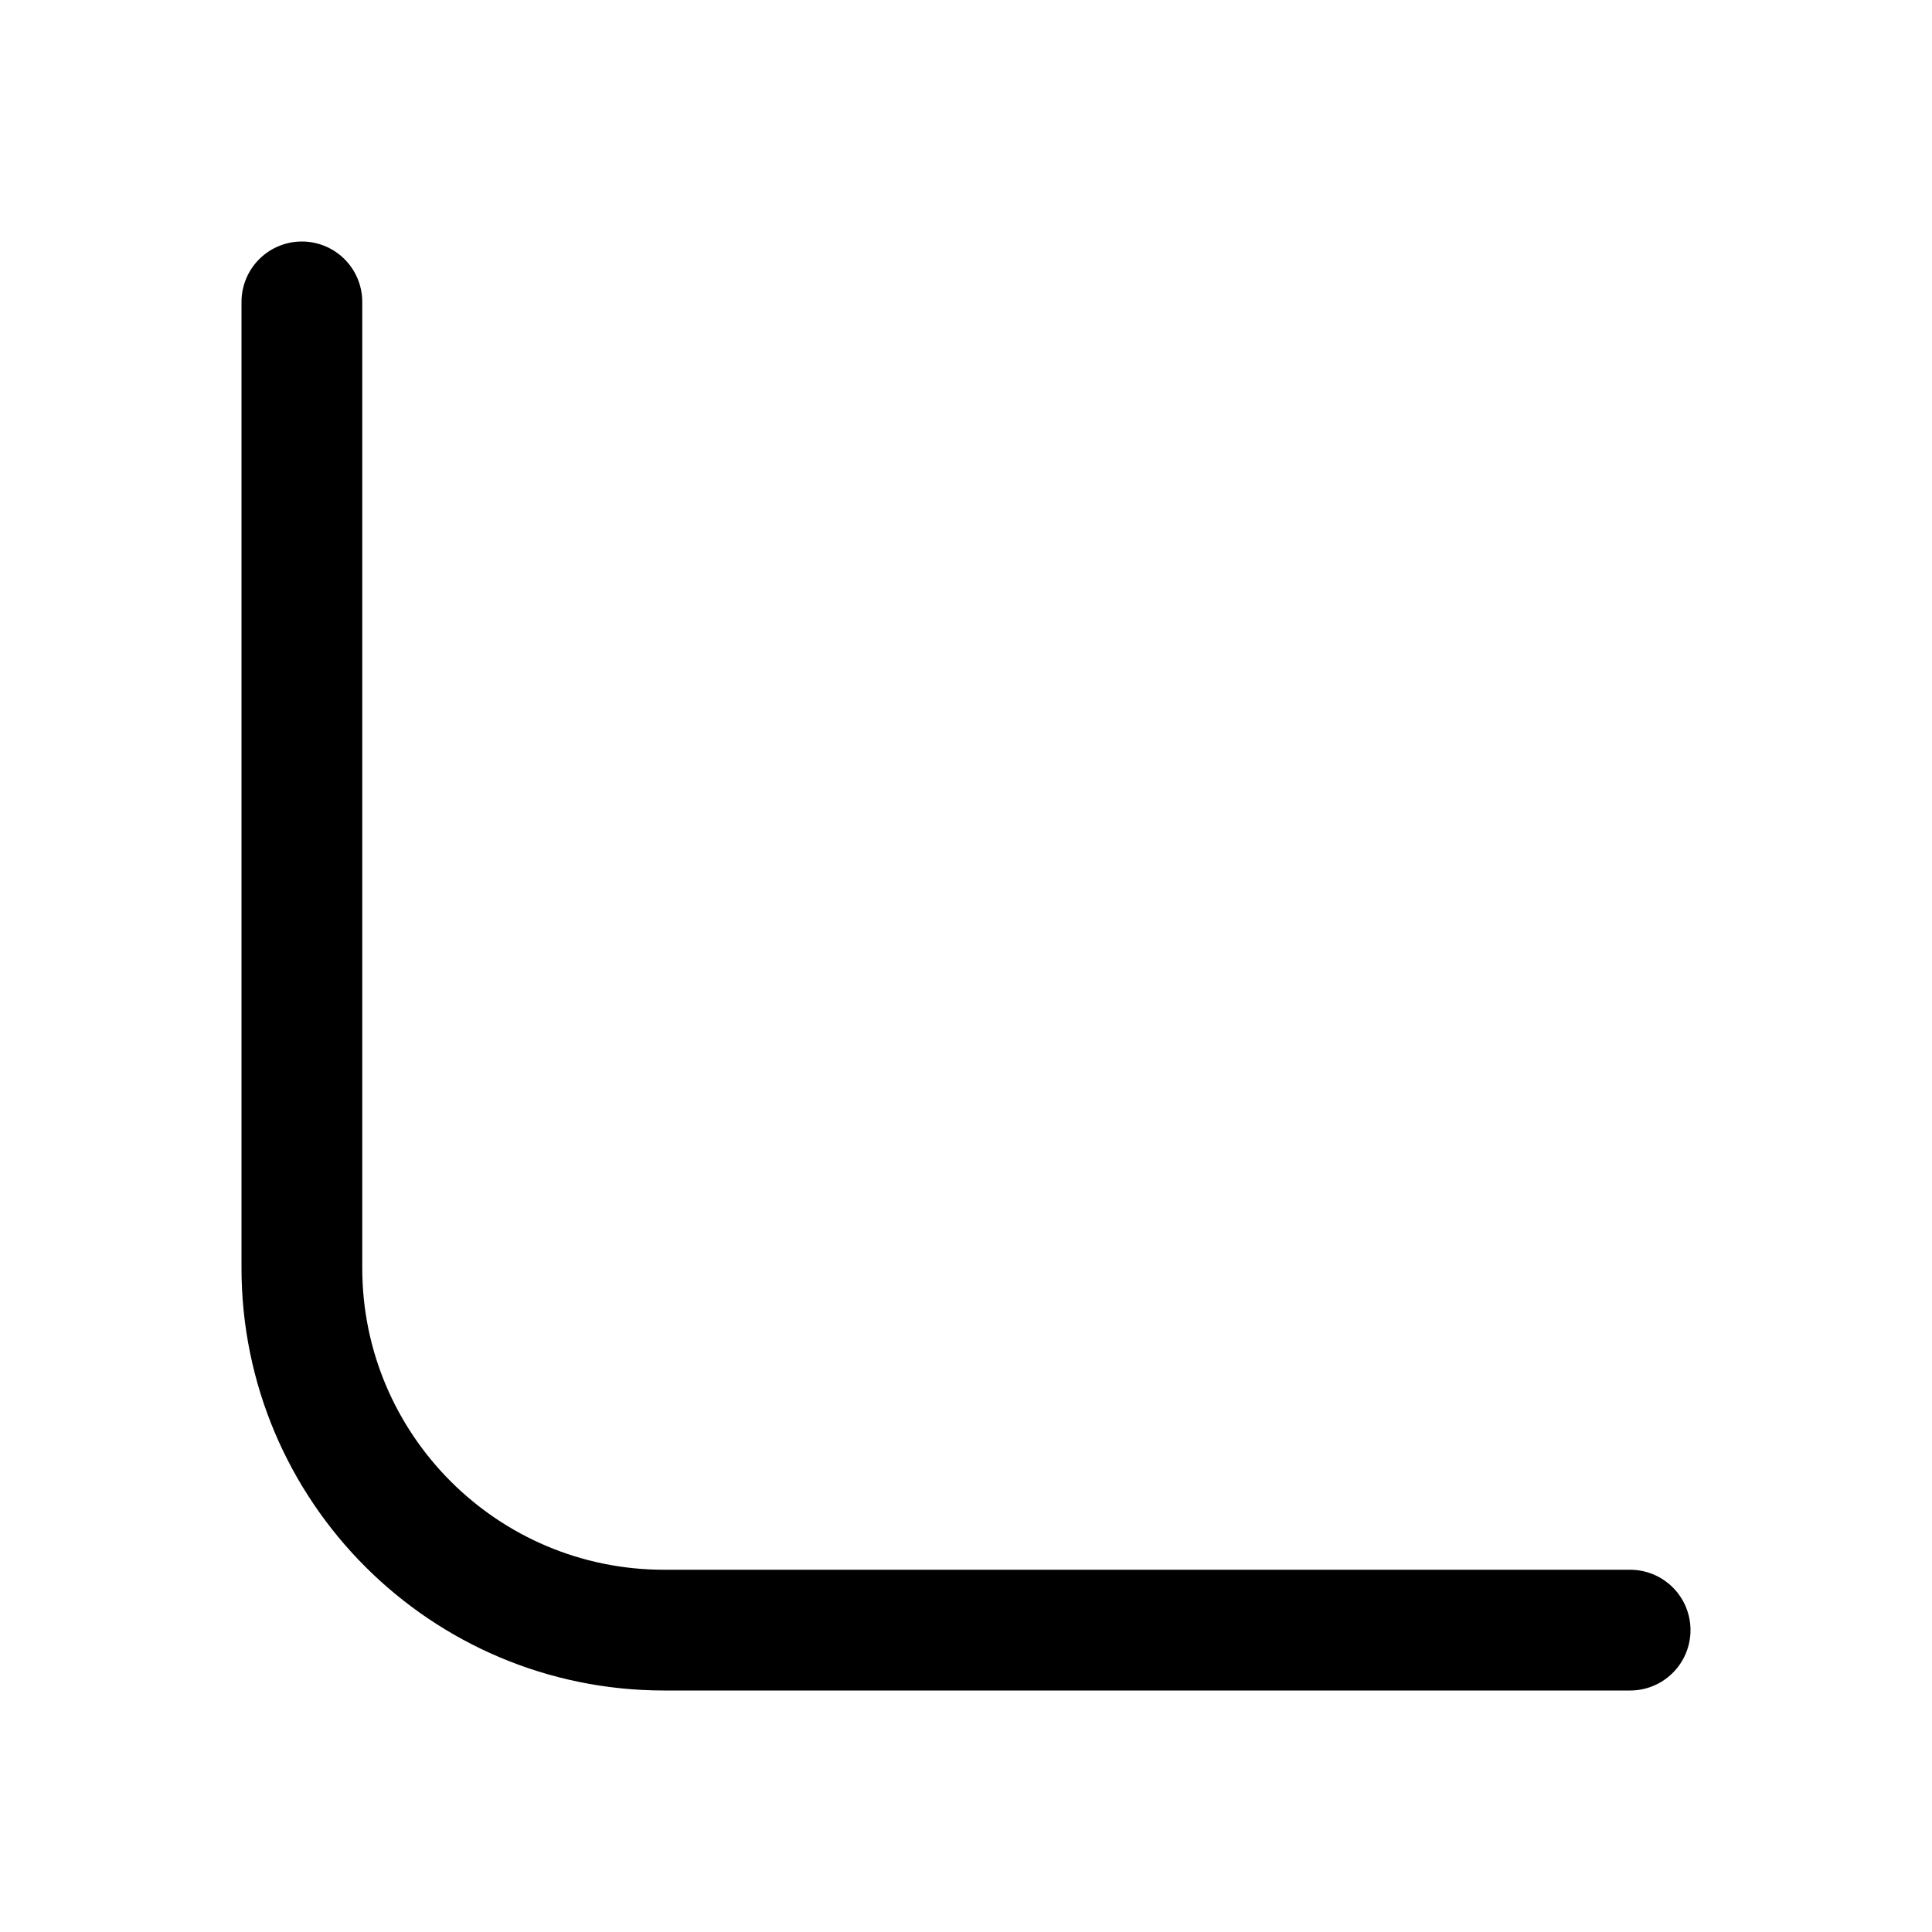
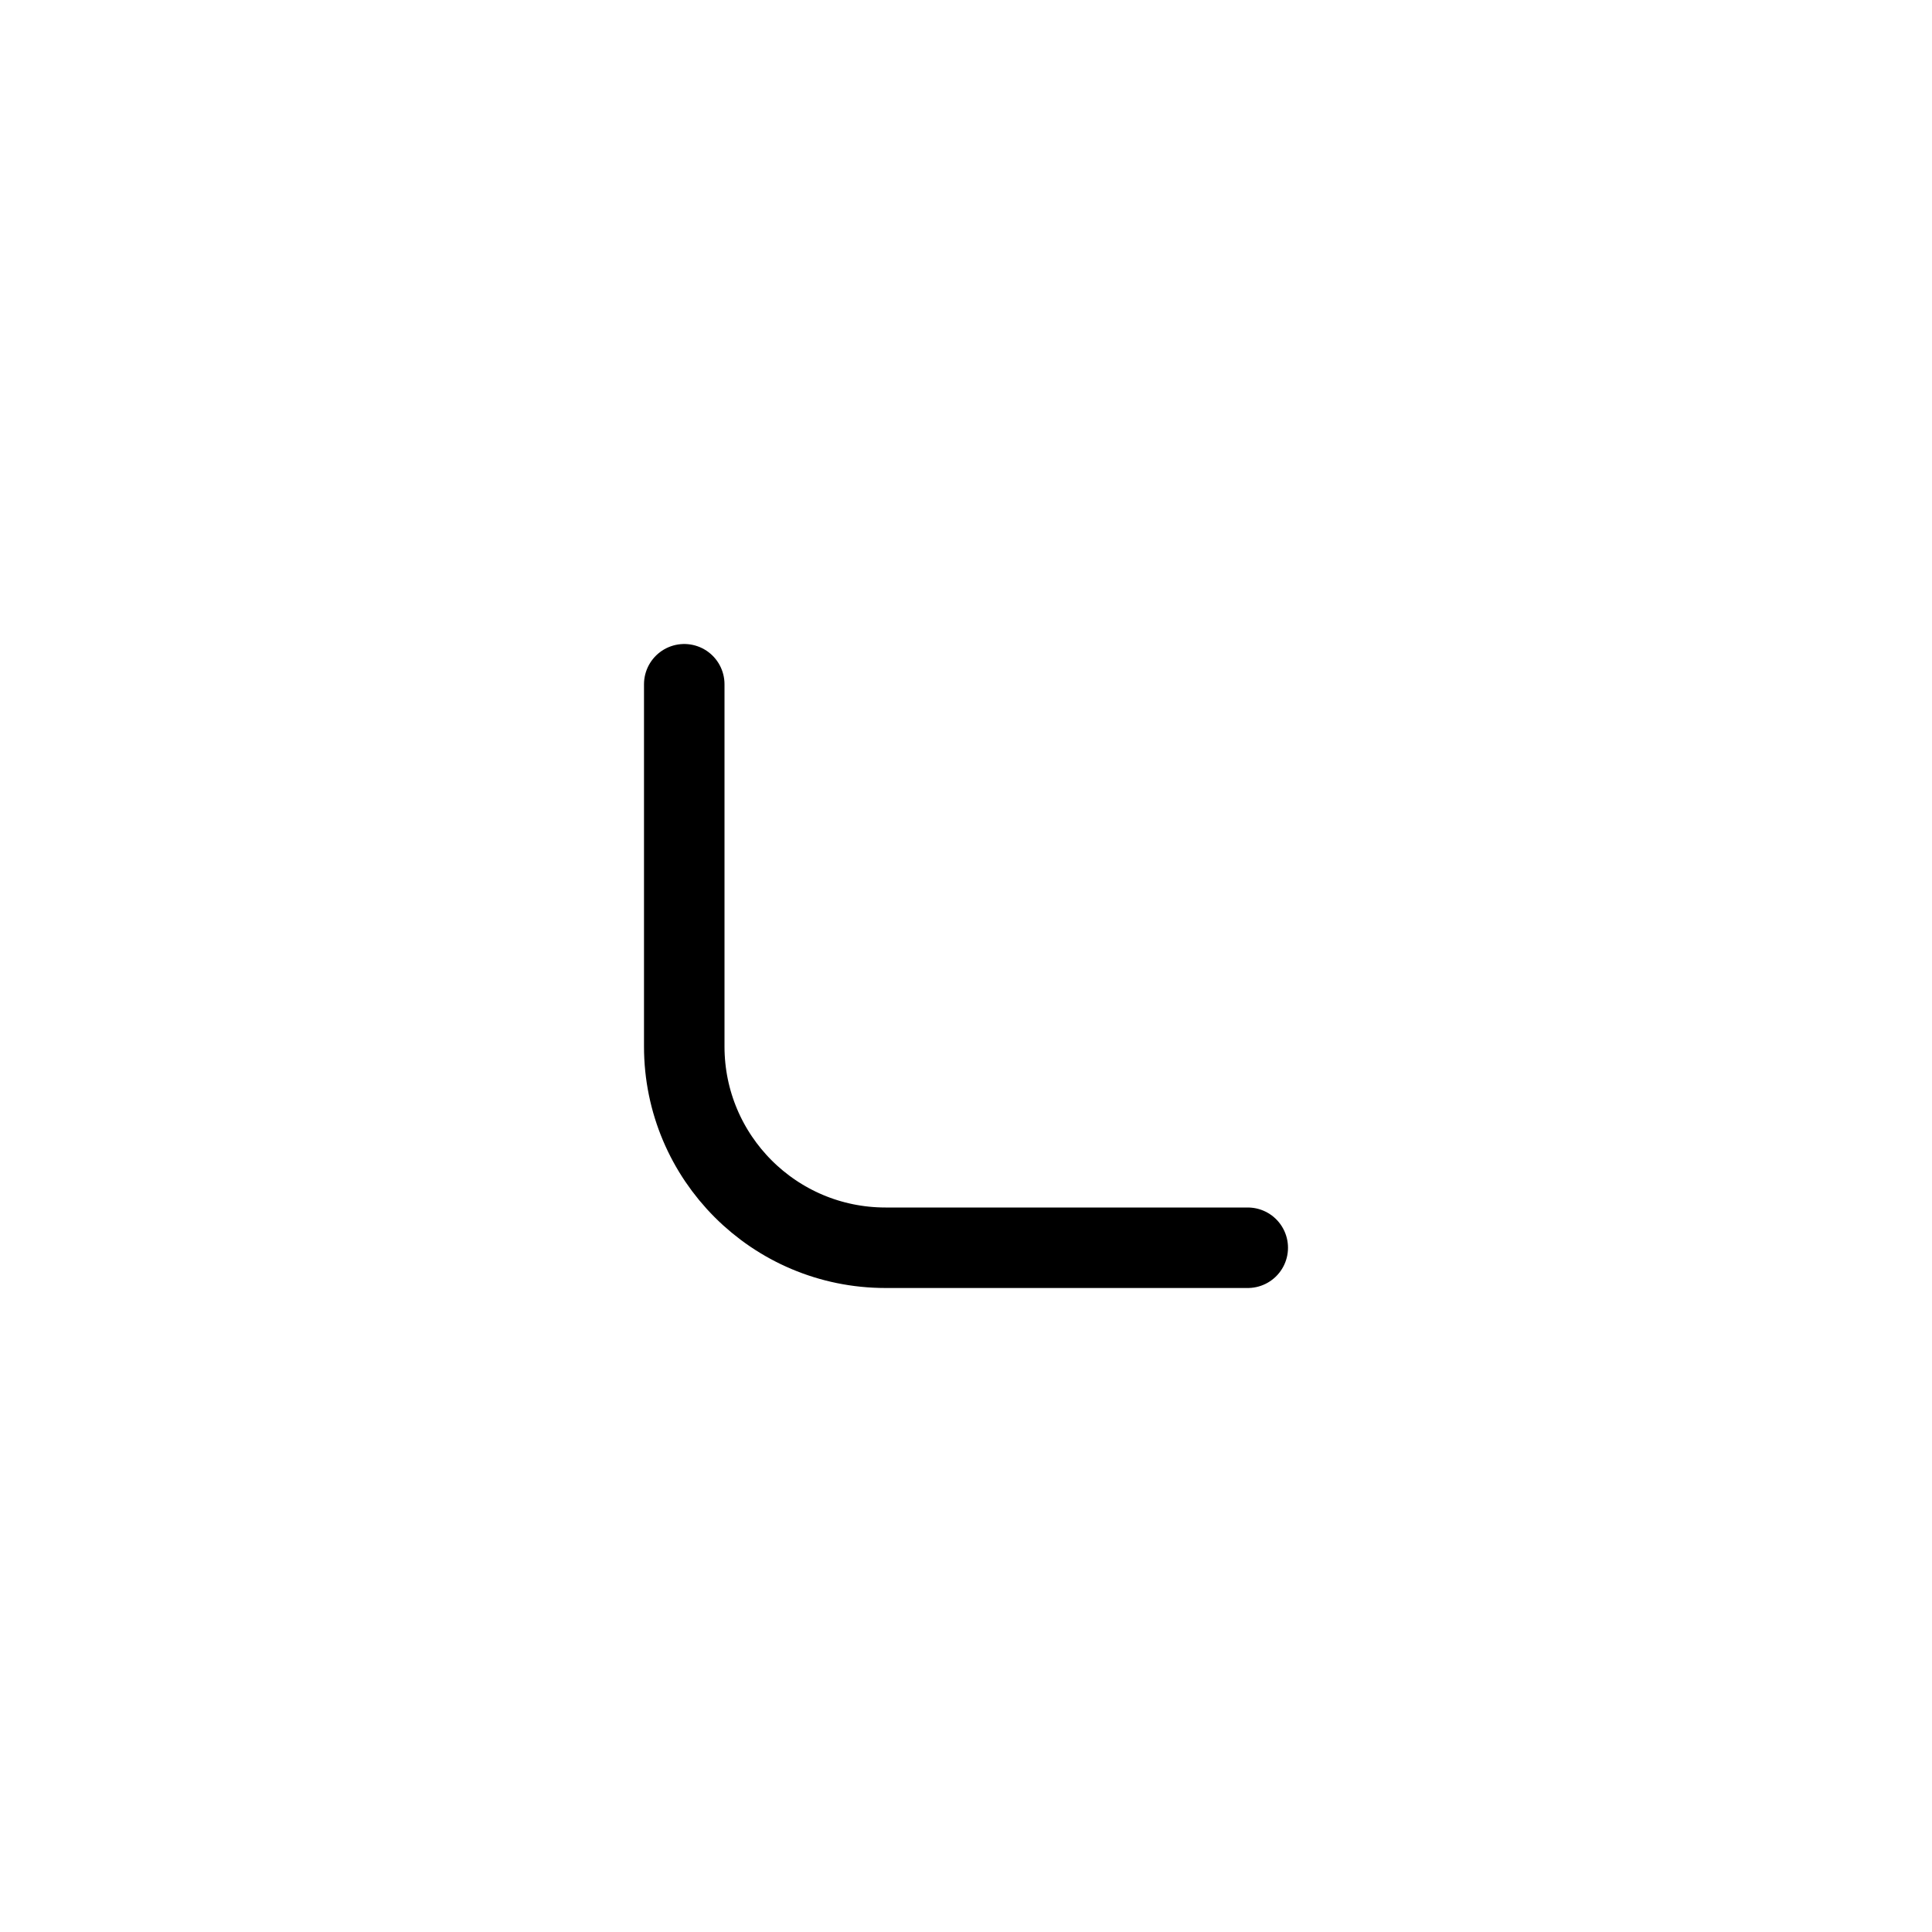
- <svg xmlns="http://www.w3.org/2000/svg" width="16" height="16" viewBox="0 0 16 16" fill="none">
-   <path d="M2.5 2.5V10.5A3 3 0 0 0 5.5 13.5H13.5" stroke="#000" stroke-width="1" stroke-linecap="round" />
+ <svg xmlns="http://www.w3.org/2000/svg" width="24" height="24" viewBox="0 0 24 24" fill="none">
+   <path d="M15.5 15.5H11C9.619 15.5 8.5 14.381 8.5 13V8.5" stroke-linecap="round" stroke="black" />
</svg>
